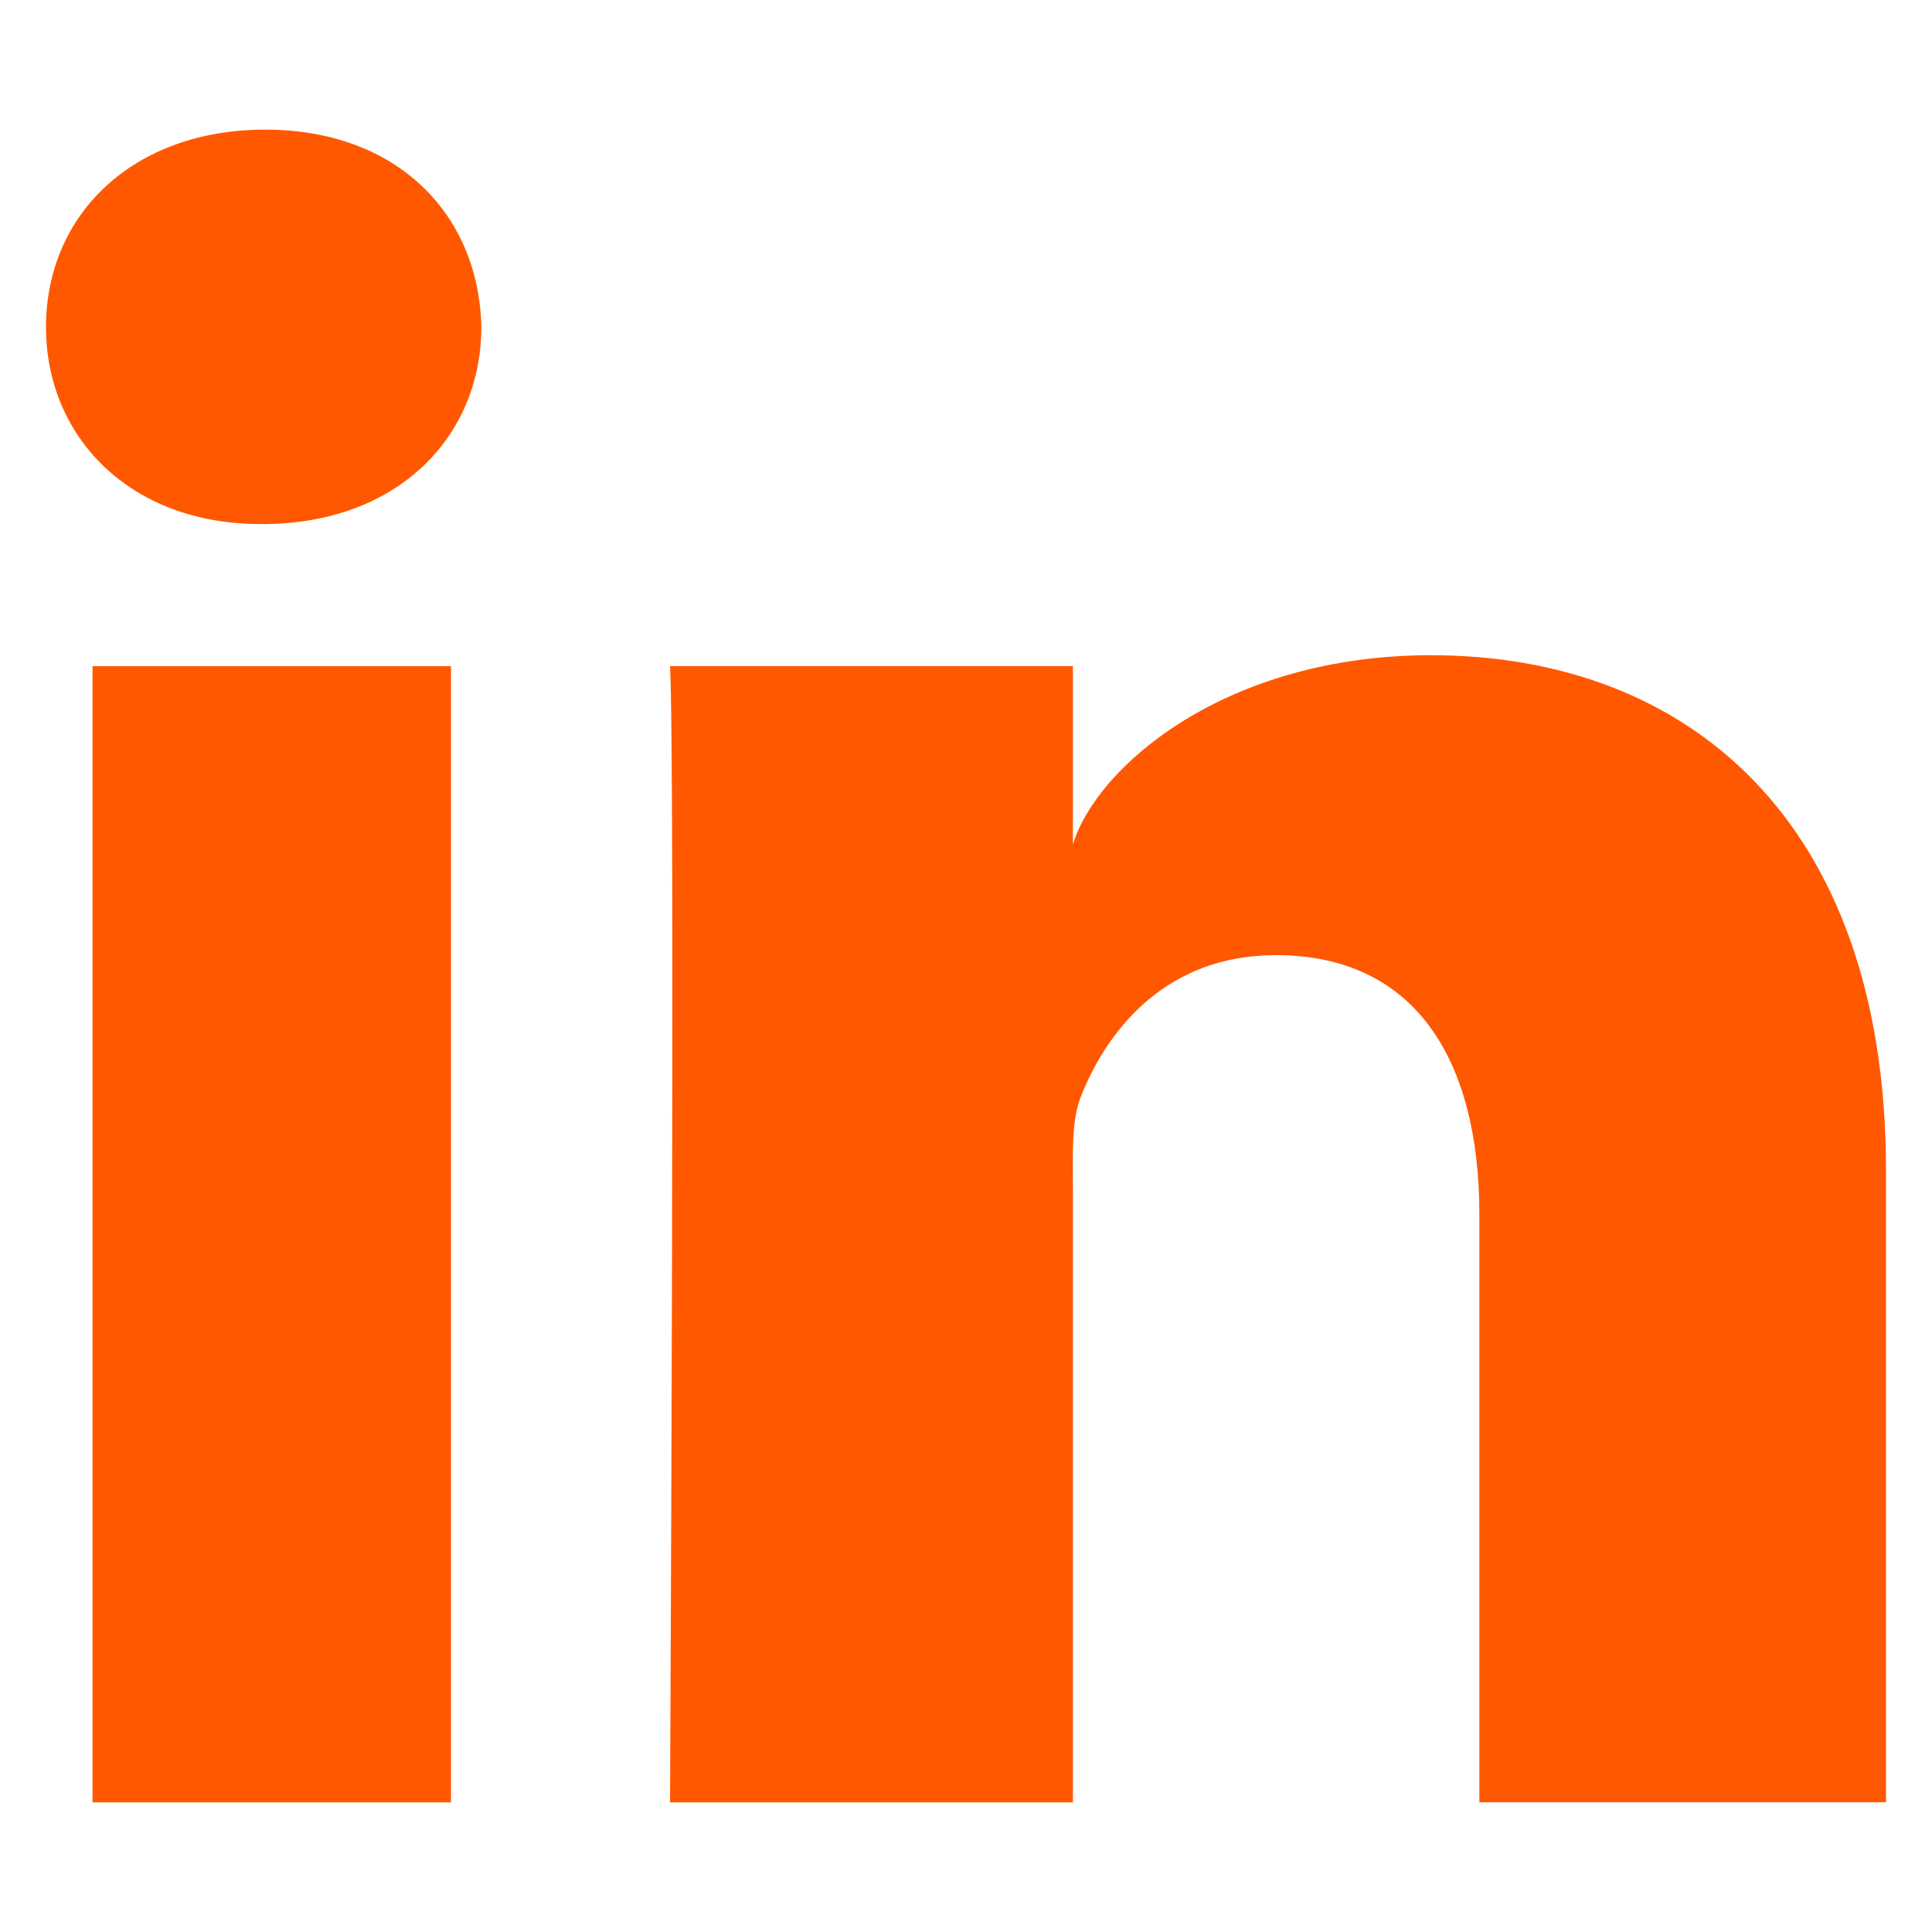
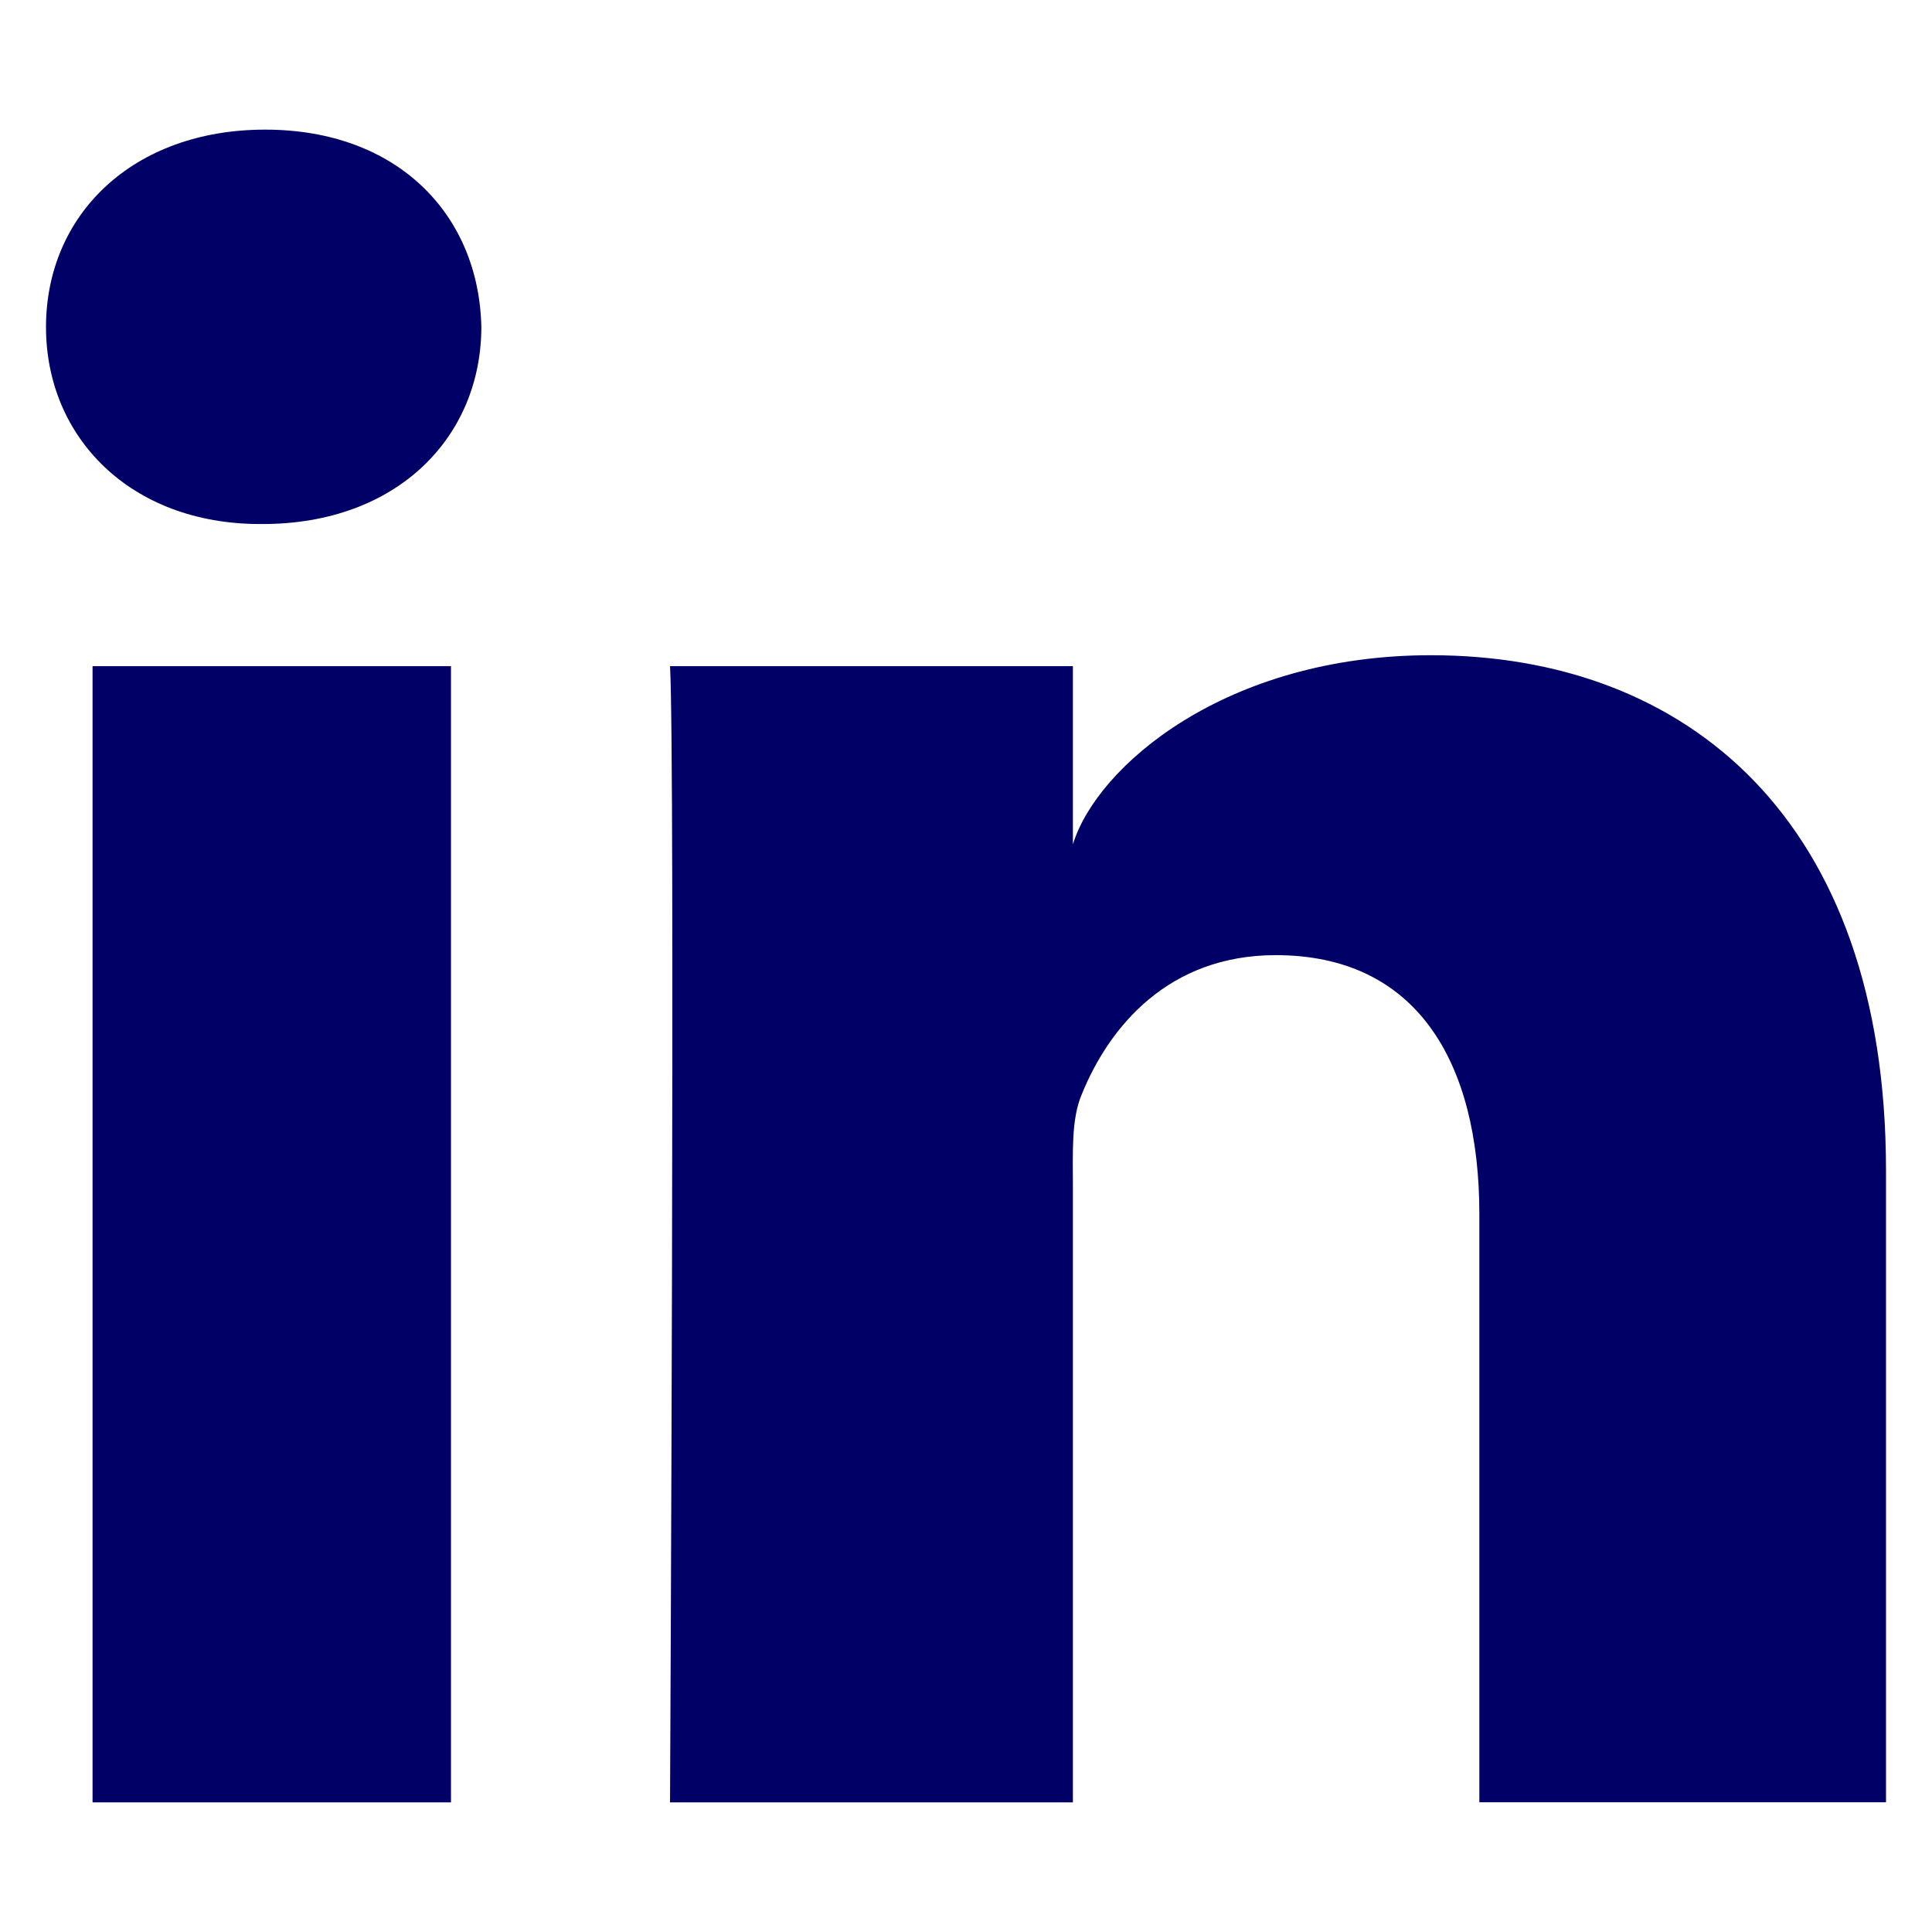
<svg xmlns="http://www.w3.org/2000/svg" version="1.1" id="Layer_1" x="0px" y="0px" width="21px" height="21px" viewBox="0 0 21 21" enable-background="new 0 0 21 21" xml:space="preserve">
  <g>
-     <rect x="1.006" y="7.241" fill="#FF5800" width="3.896" height="12.35" />
-     <path fill="#FF5800" d="M15.554,7.122c-2.233,0-3.634,1.21-3.892,2.056V7.241H7.283c0.057,1.027,0,12.35,0,12.35h4.379v-6.684   c0-0.372-0.019-0.741,0.095-1.009c0.301-0.744,0.948-1.516,2.11-1.516c1.521,0,2.213,1.145,2.213,2.816v6.392h4.42v-6.868   C20.5,8.898,18.324,7.122,15.554,7.122" />
-     <path fill="#FF5800" d="M2.882,1.409C1.444,1.409,0.5,2.333,0.5,3.555c0,1.197,0.916,2.141,2.327,2.141h0.027   c1.466,0,2.378-0.947,2.378-2.144C5.205,2.331,4.32,1.409,2.882,1.409" />
+     <rect x="1.006" y="7.241" fill=" #000066" width="3.896" height="12.35" />
+     <path fill=" #000066" d="M15.554,7.122c-2.233,0-3.634,1.21-3.892,2.056V7.241H7.283c0.057,1.027,0,12.35,0,12.35h4.379v-6.684   c0-0.372-0.019-0.741,0.095-1.009c0.301-0.744,0.948-1.516,2.11-1.516c1.521,0,2.213,1.145,2.213,2.816v6.392h4.42v-6.868   C20.5,8.898,18.324,7.122,15.554,7.122" />
+     <path fill=" #000066" d="M2.882,1.409C1.444,1.409,0.5,2.333,0.5,3.555c0,1.197,0.916,2.141,2.327,2.141h0.027   c1.466,0,2.378-0.947,2.378-2.144C5.205,2.331,4.32,1.409,2.882,1.409" />
  </g>
</svg>
